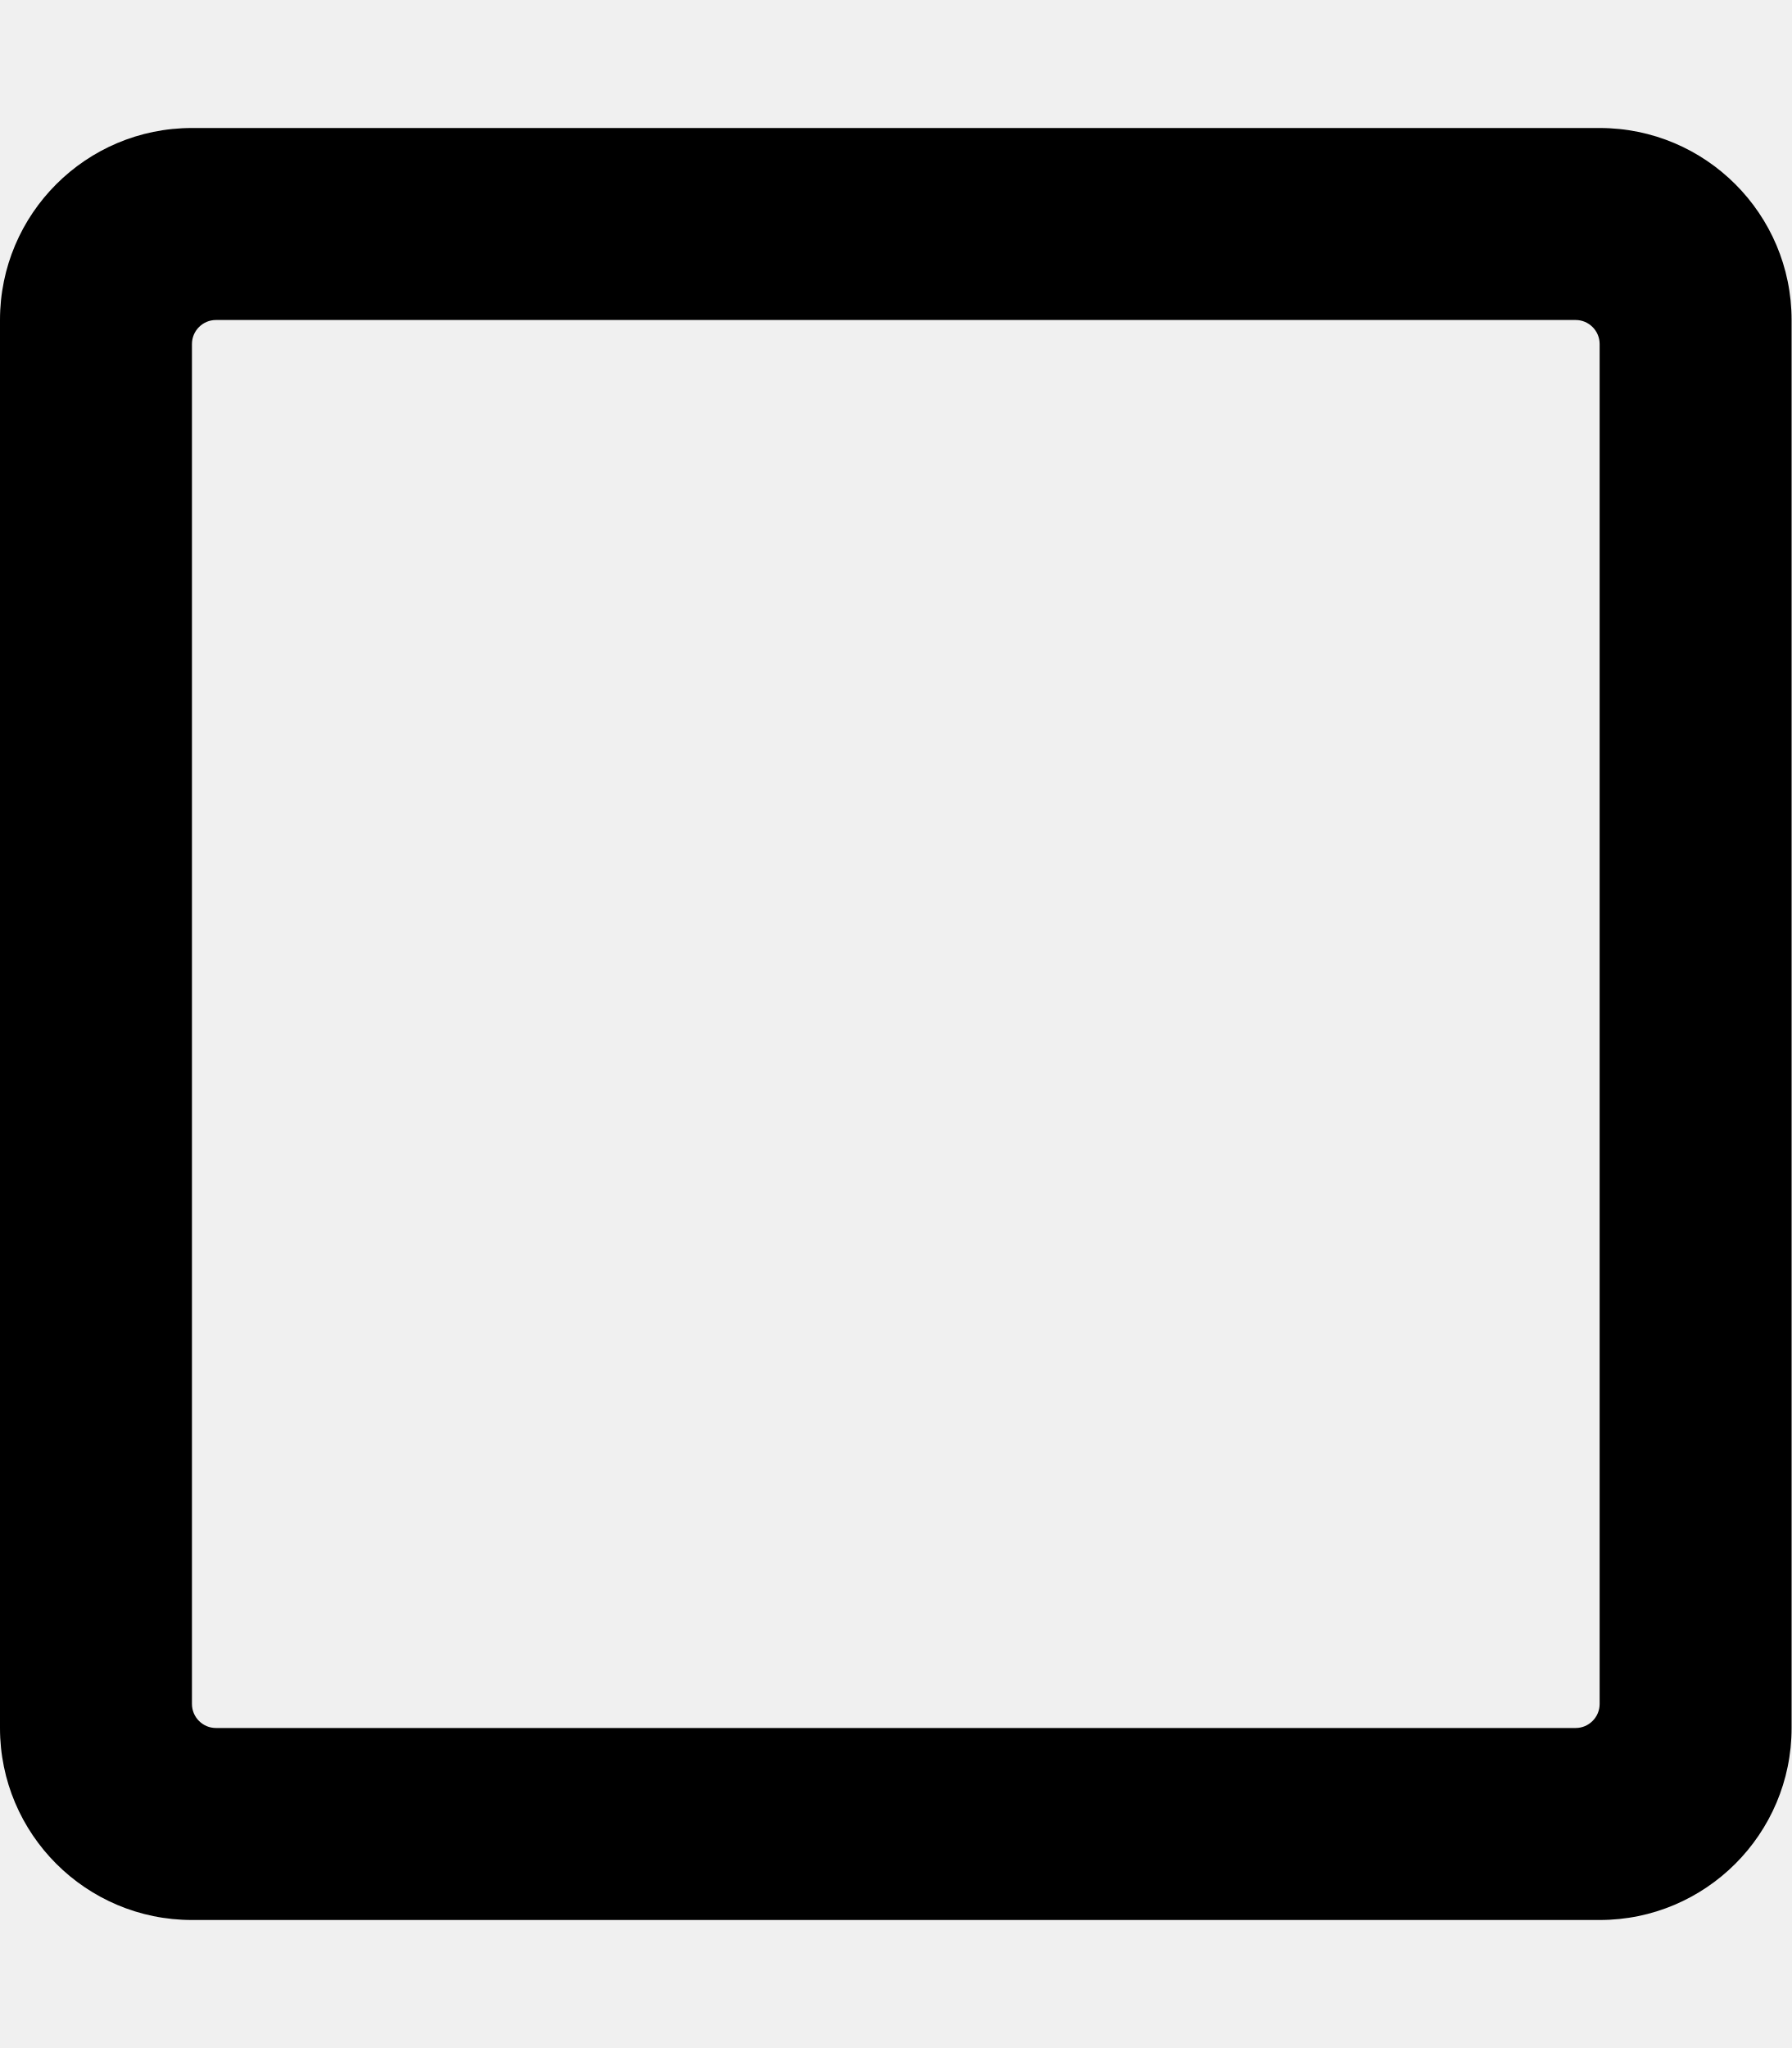
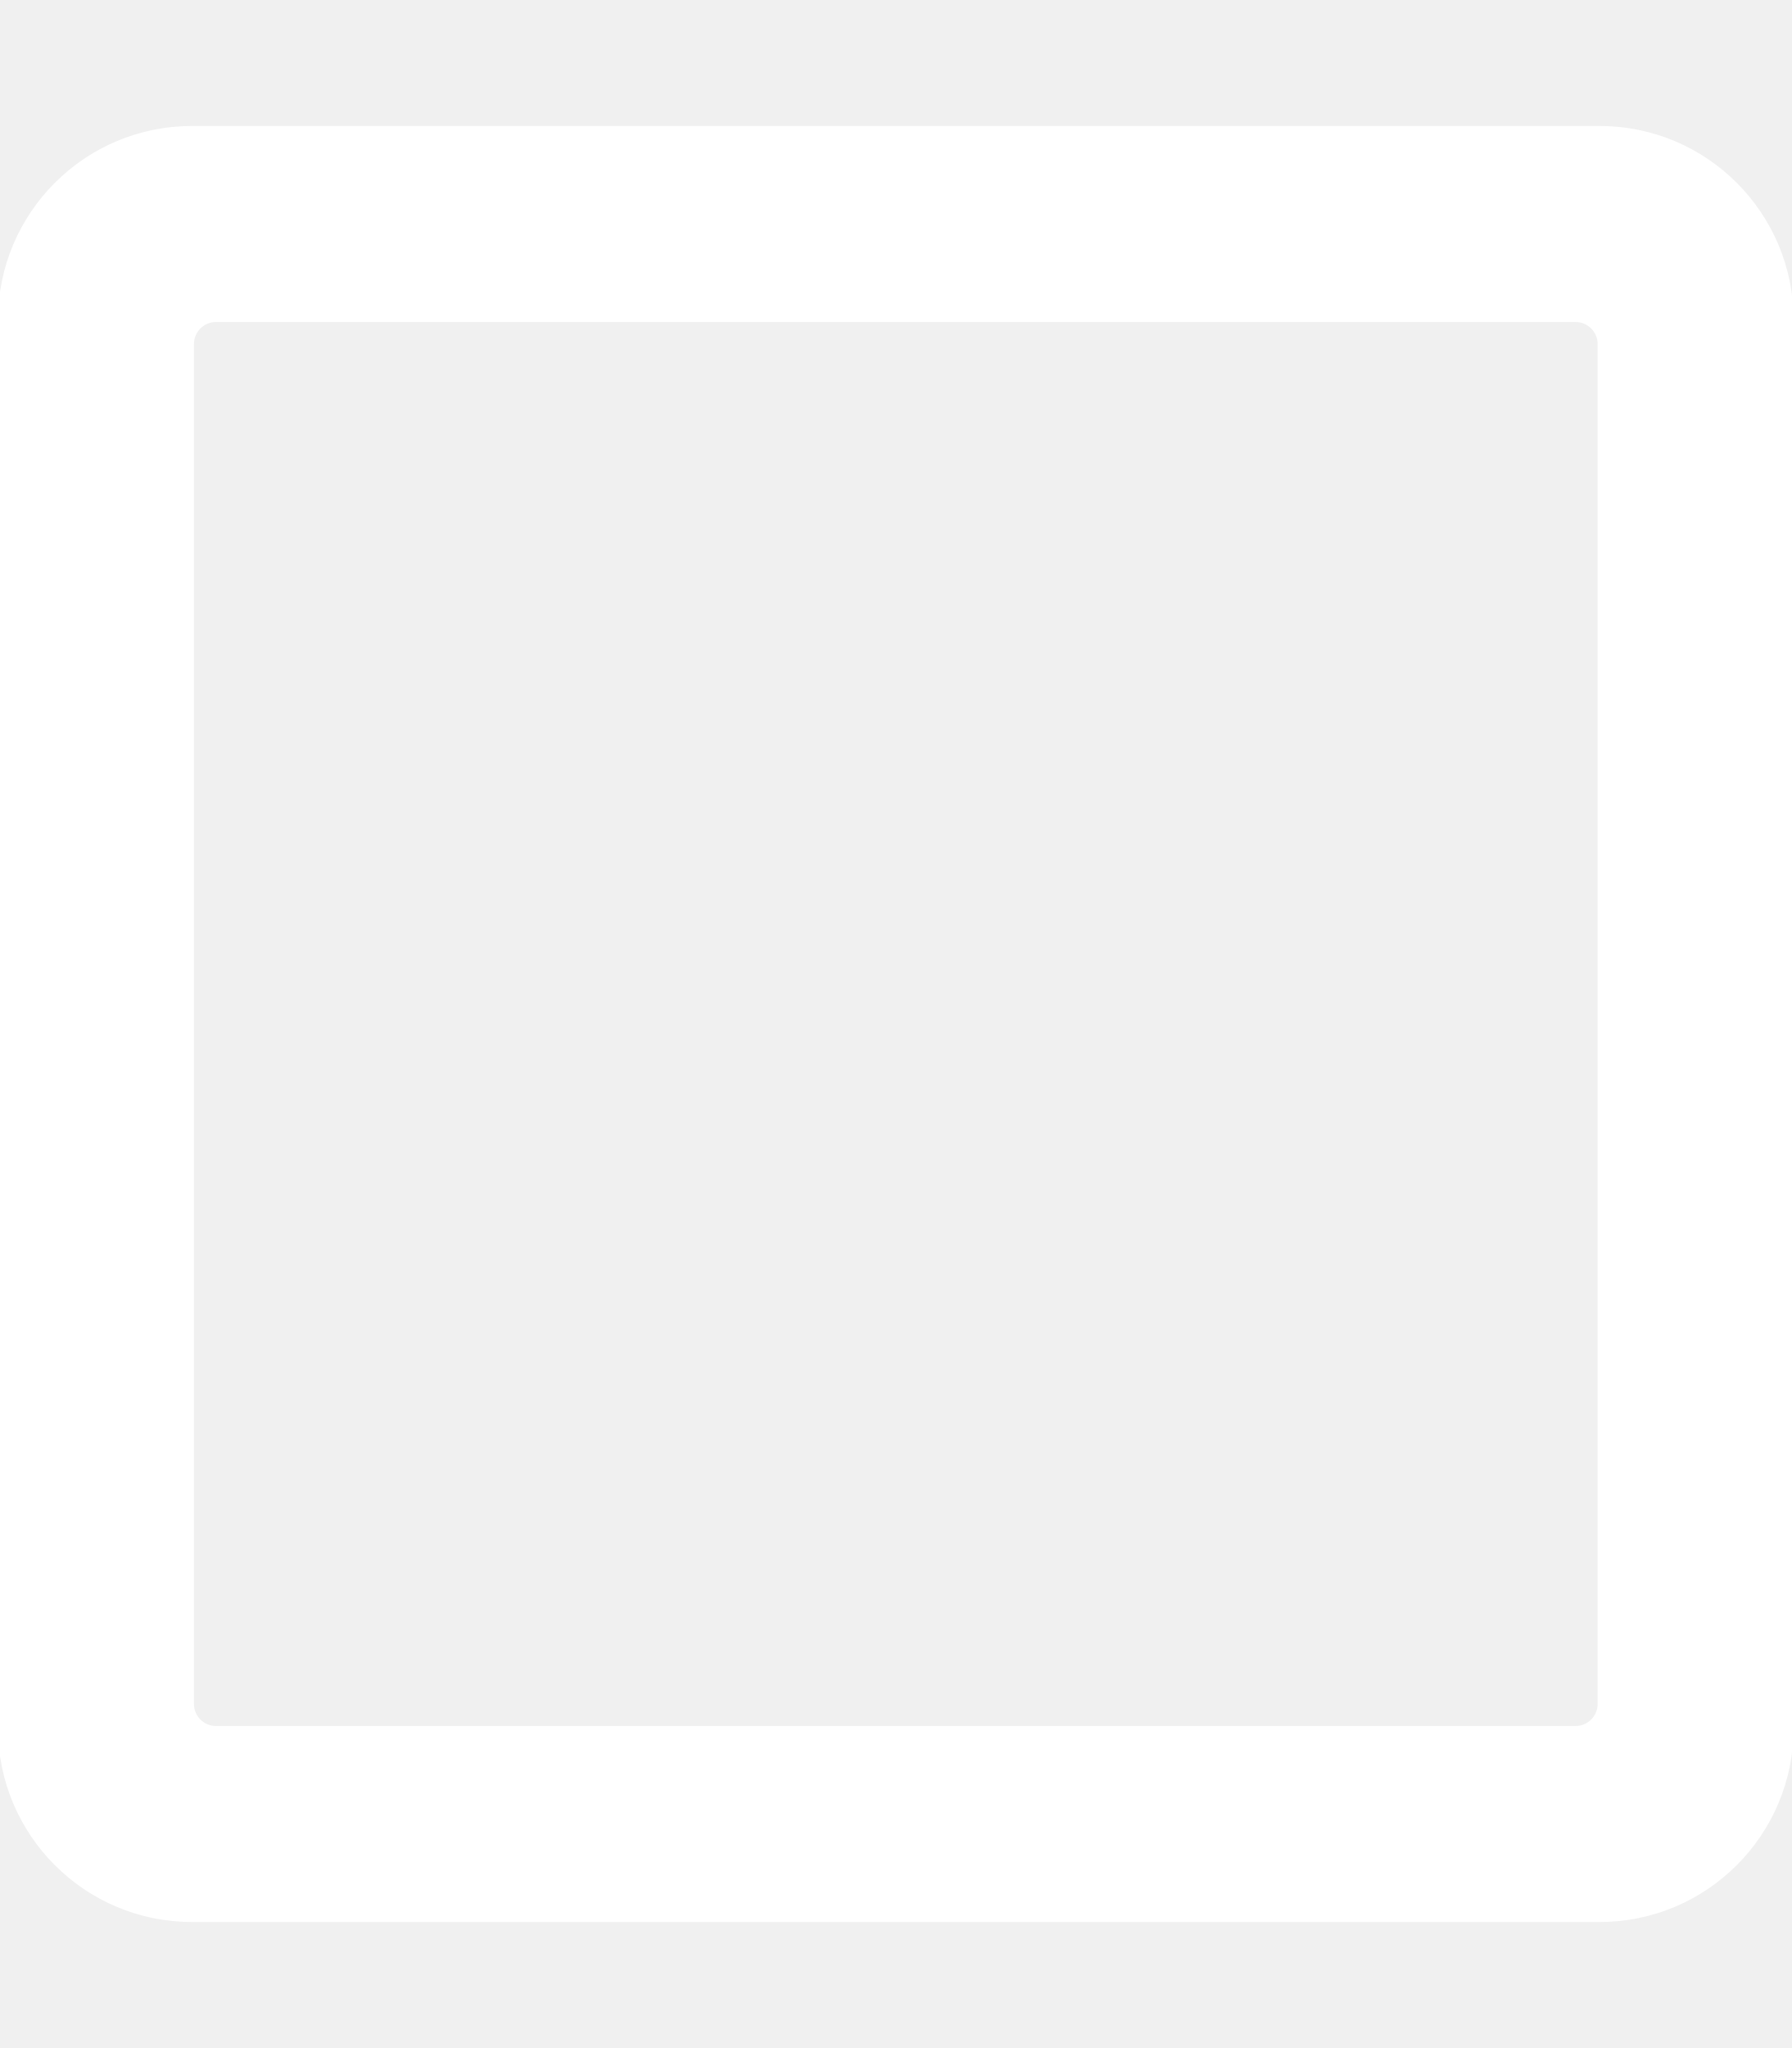
- <svg xmlns="http://www.w3.org/2000/svg" viewBox="0 0 448 512">
-   <path d="M400 32H48C21.5 32 0 53.5 0 80v352c0 26.5 21.5 48 48 48h352c26.5 0 48-21.5 48-48V80c0-26.5-21.5-48-48-48zm-6 400H54c-3.3 0-6-2.7-6-6V86c0-3.3 2.7-6 6-6h340c3.3 0 6 2.7 6 6v340c0 3.3-2.7 6-6 6z" />
+ <svg xmlns="http://www.w3.org/2000/svg" width="448" height="512" viewbox="0 0 448 512">
+   <path stroke="#ffffff" fill="#ffffff" d="M400 32H48C21.5 32 0 53.5 0 80v352c0 26.5 21.5 48 48 48h352c26.5 0 48-21.5 48-48V80c0-26.5-21.5-48-48-48zm-6 400H54c-3.3 0-6-2.7-6-6V86c0-3.3 2.7-6 6-6h340c3.3 0 6 2.7 6 6v340c0 3.3-2.7 6-6 6z" />
</svg>
